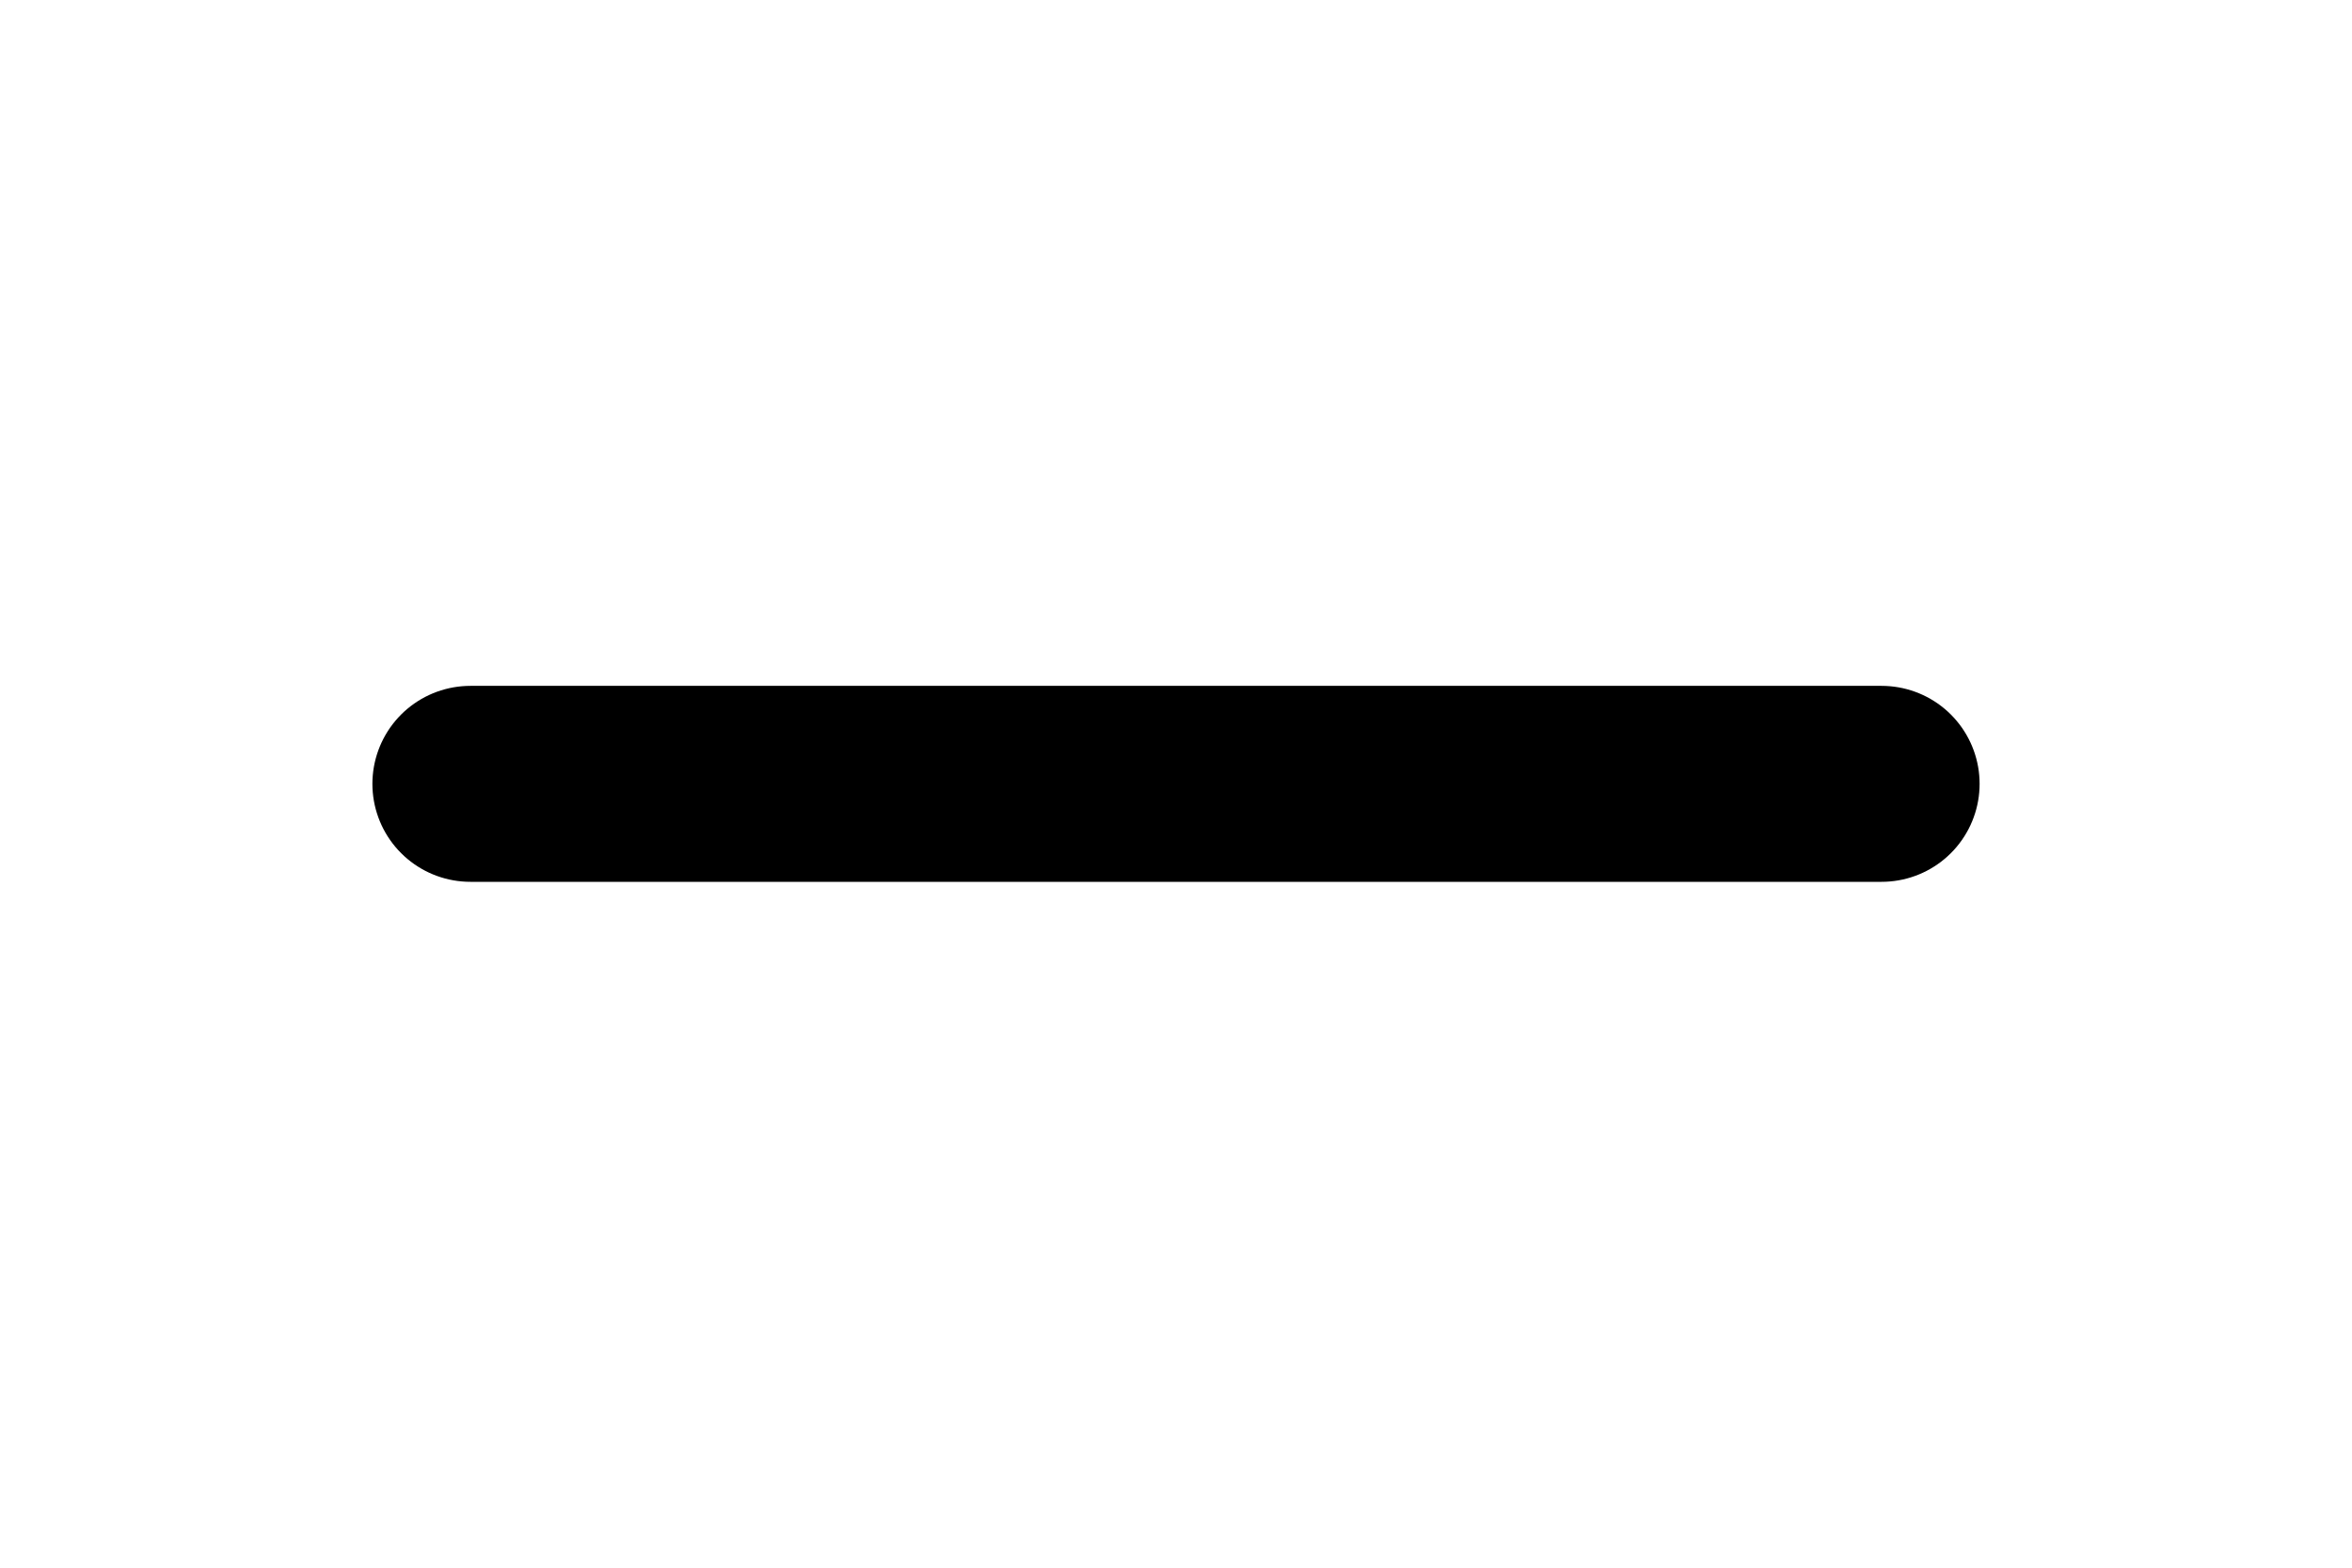
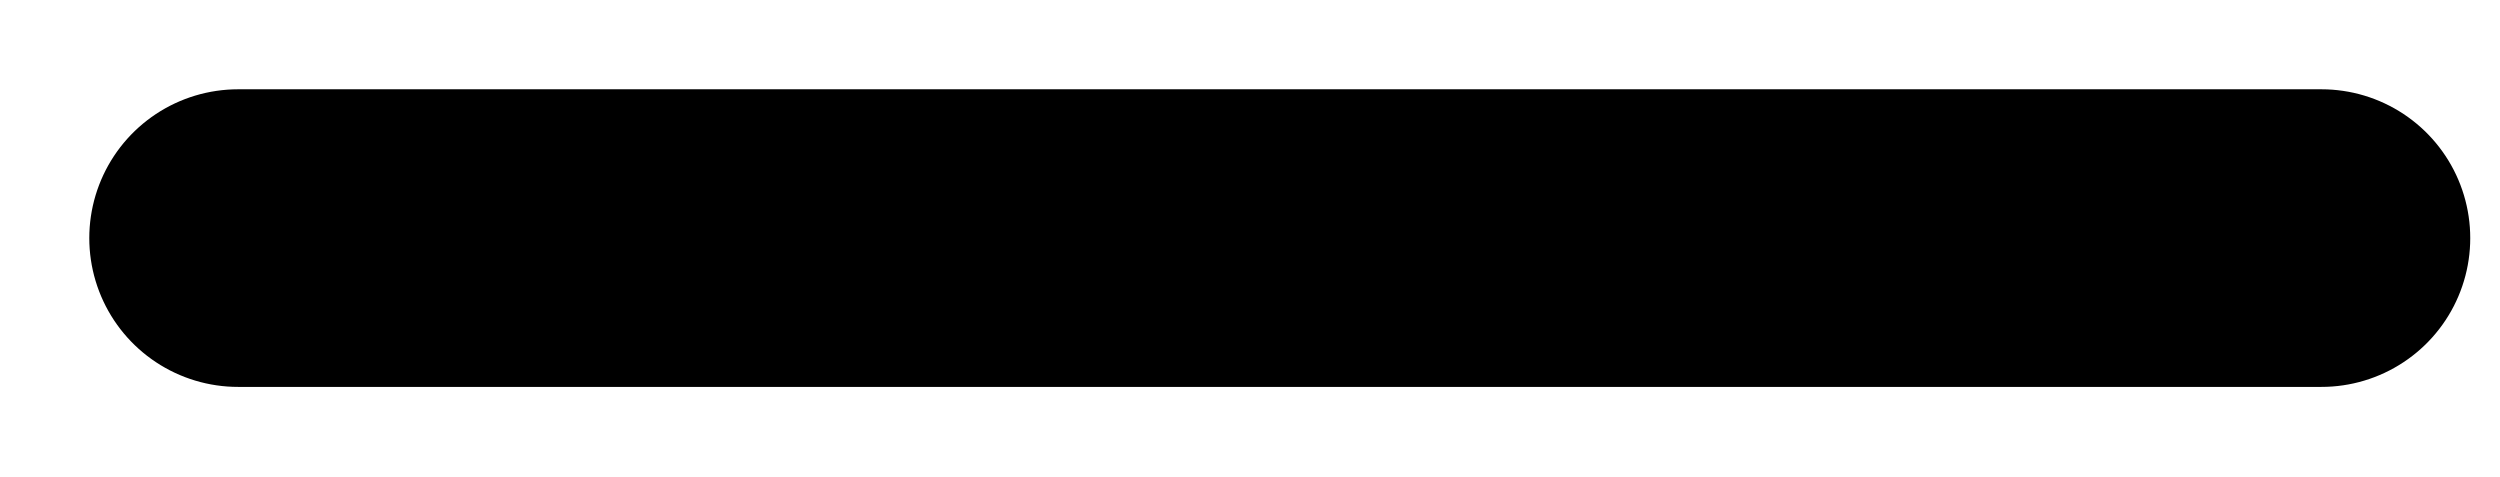
- <svg xmlns="http://www.w3.org/2000/svg" width="30" height="20" viewBox="0 0 30 20" fill="none">
-   <path d="M6 10H24" stroke="black" stroke-width="2.5" stroke-linecap="round" stroke-linejoin="round" />
+ <svg xmlns="http://www.w3.org/2000/svg" width="21" height="4" viewBox="0 0 21 4" fill="none">
+   <path d="M2 2H19.5" stroke="black" stroke-width="2.5" stroke-linecap="round" stroke-linejoin="round" />
</svg>
